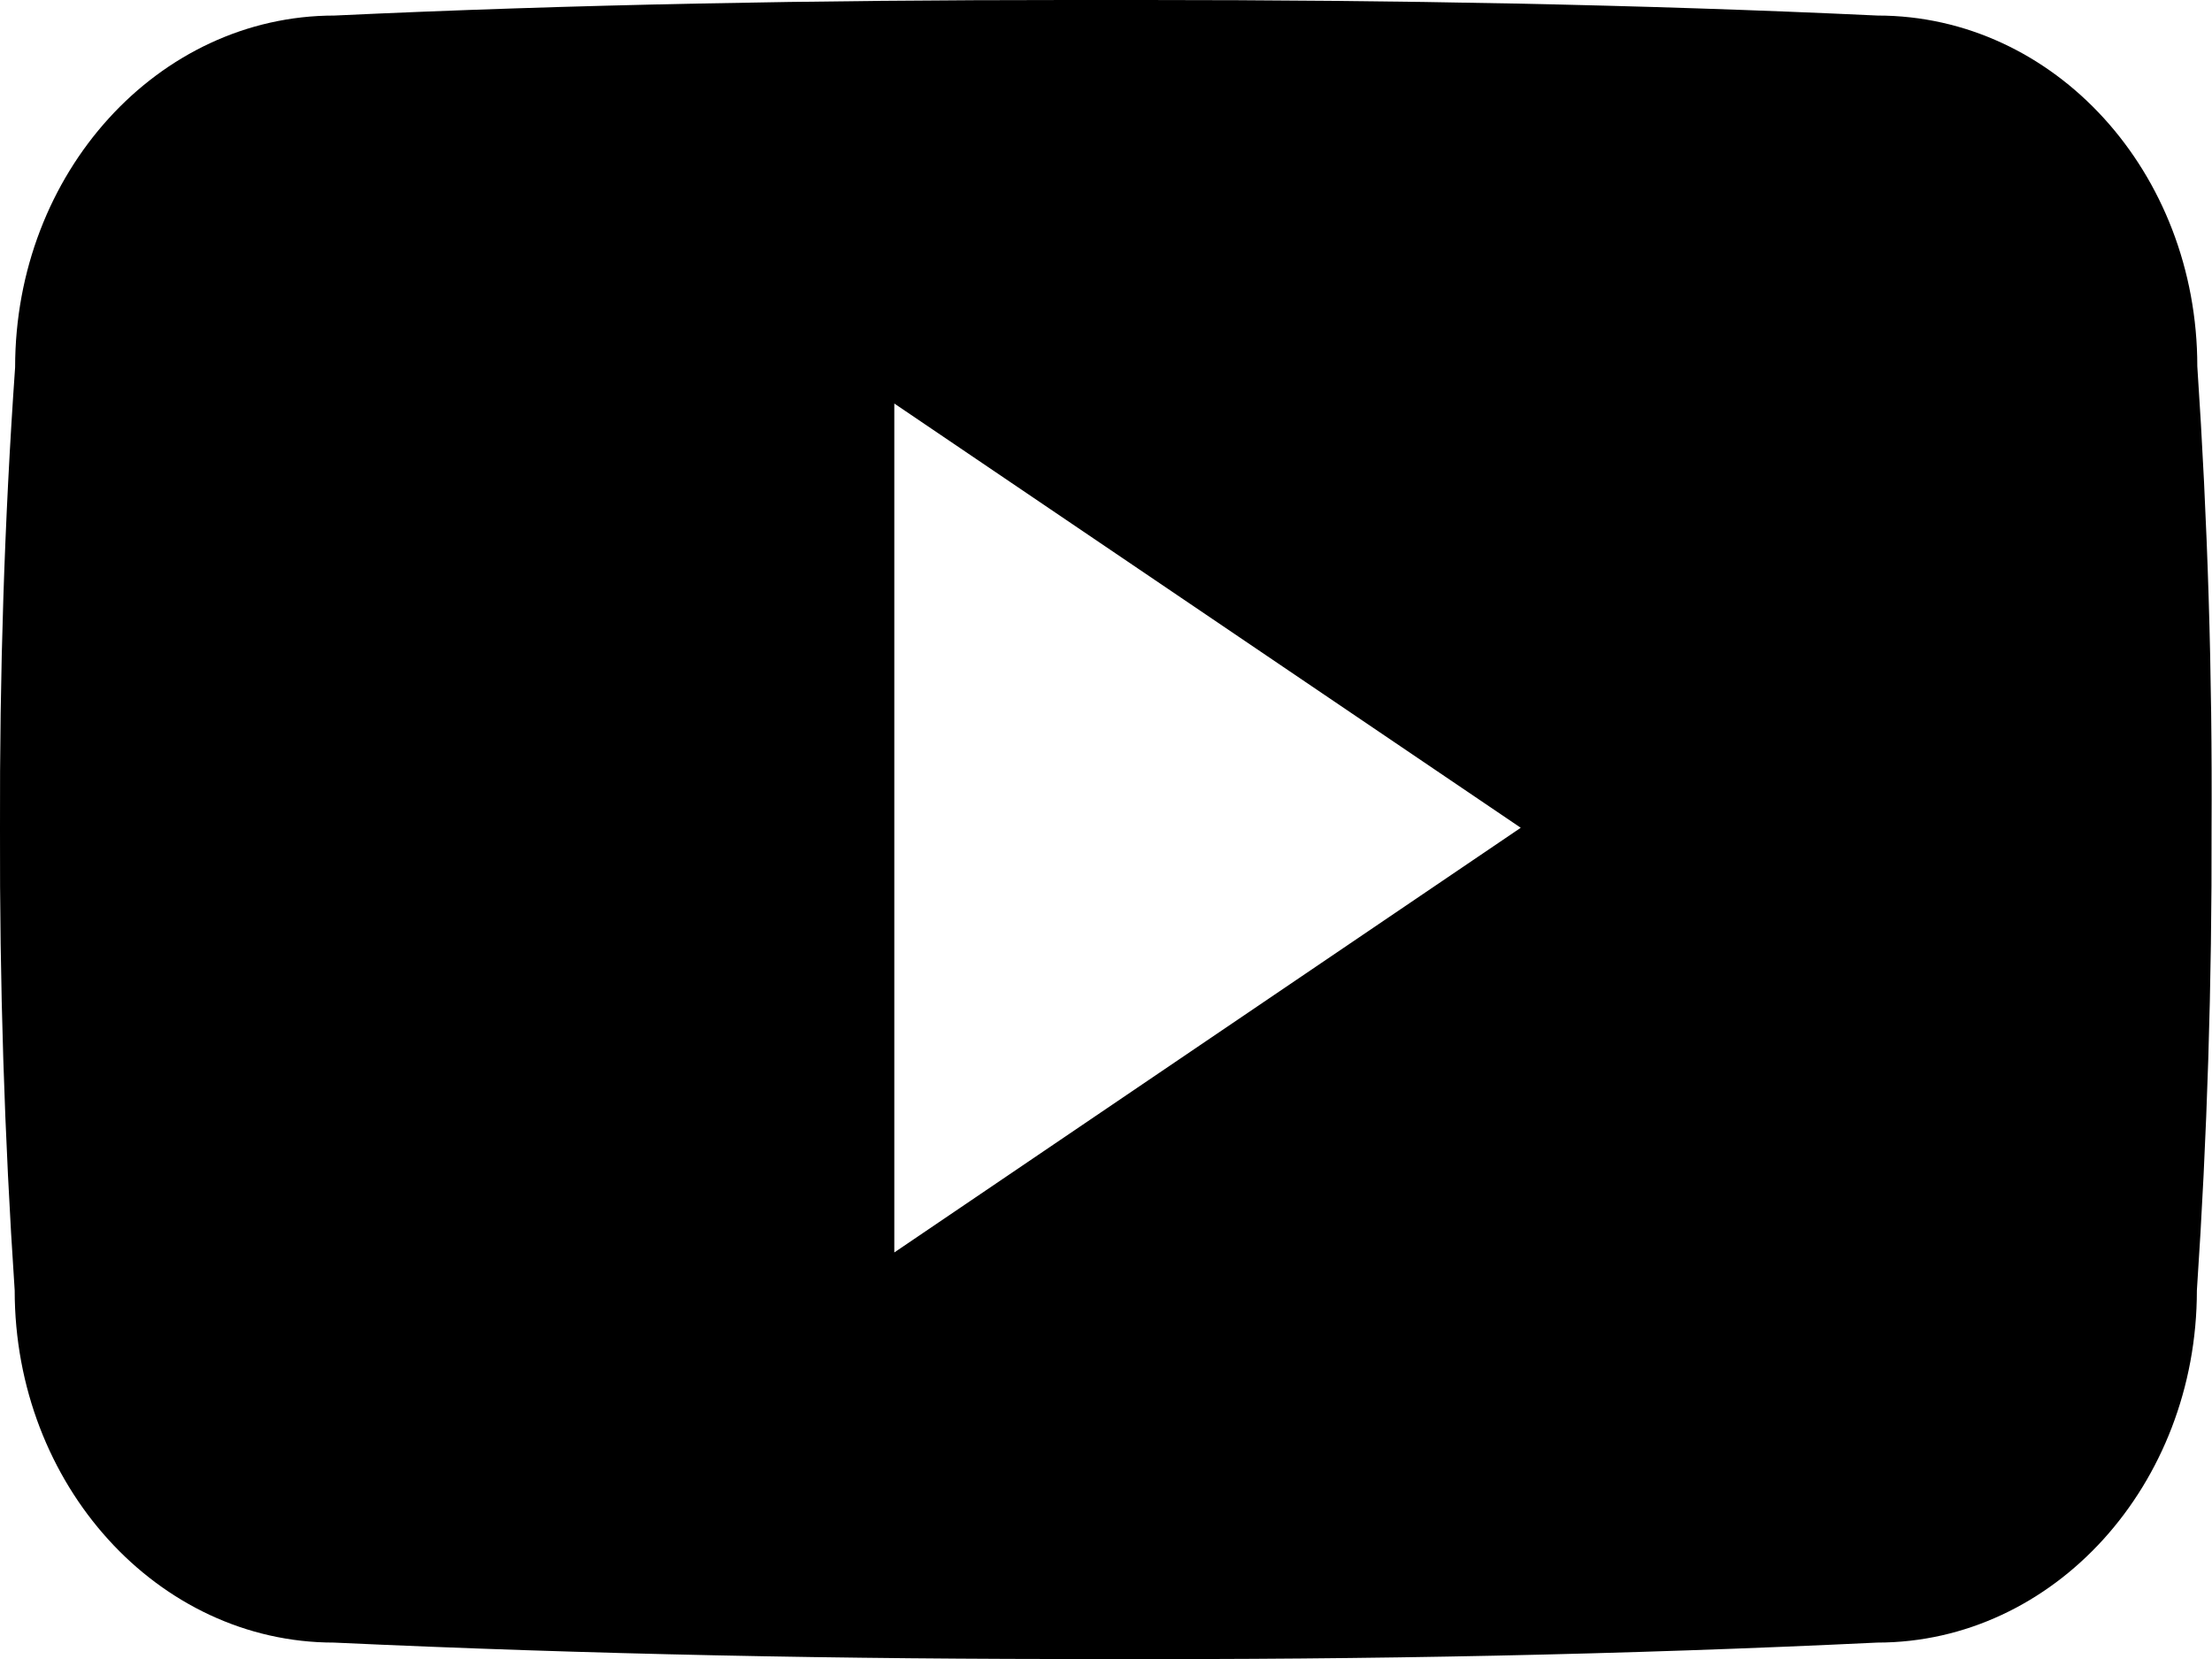
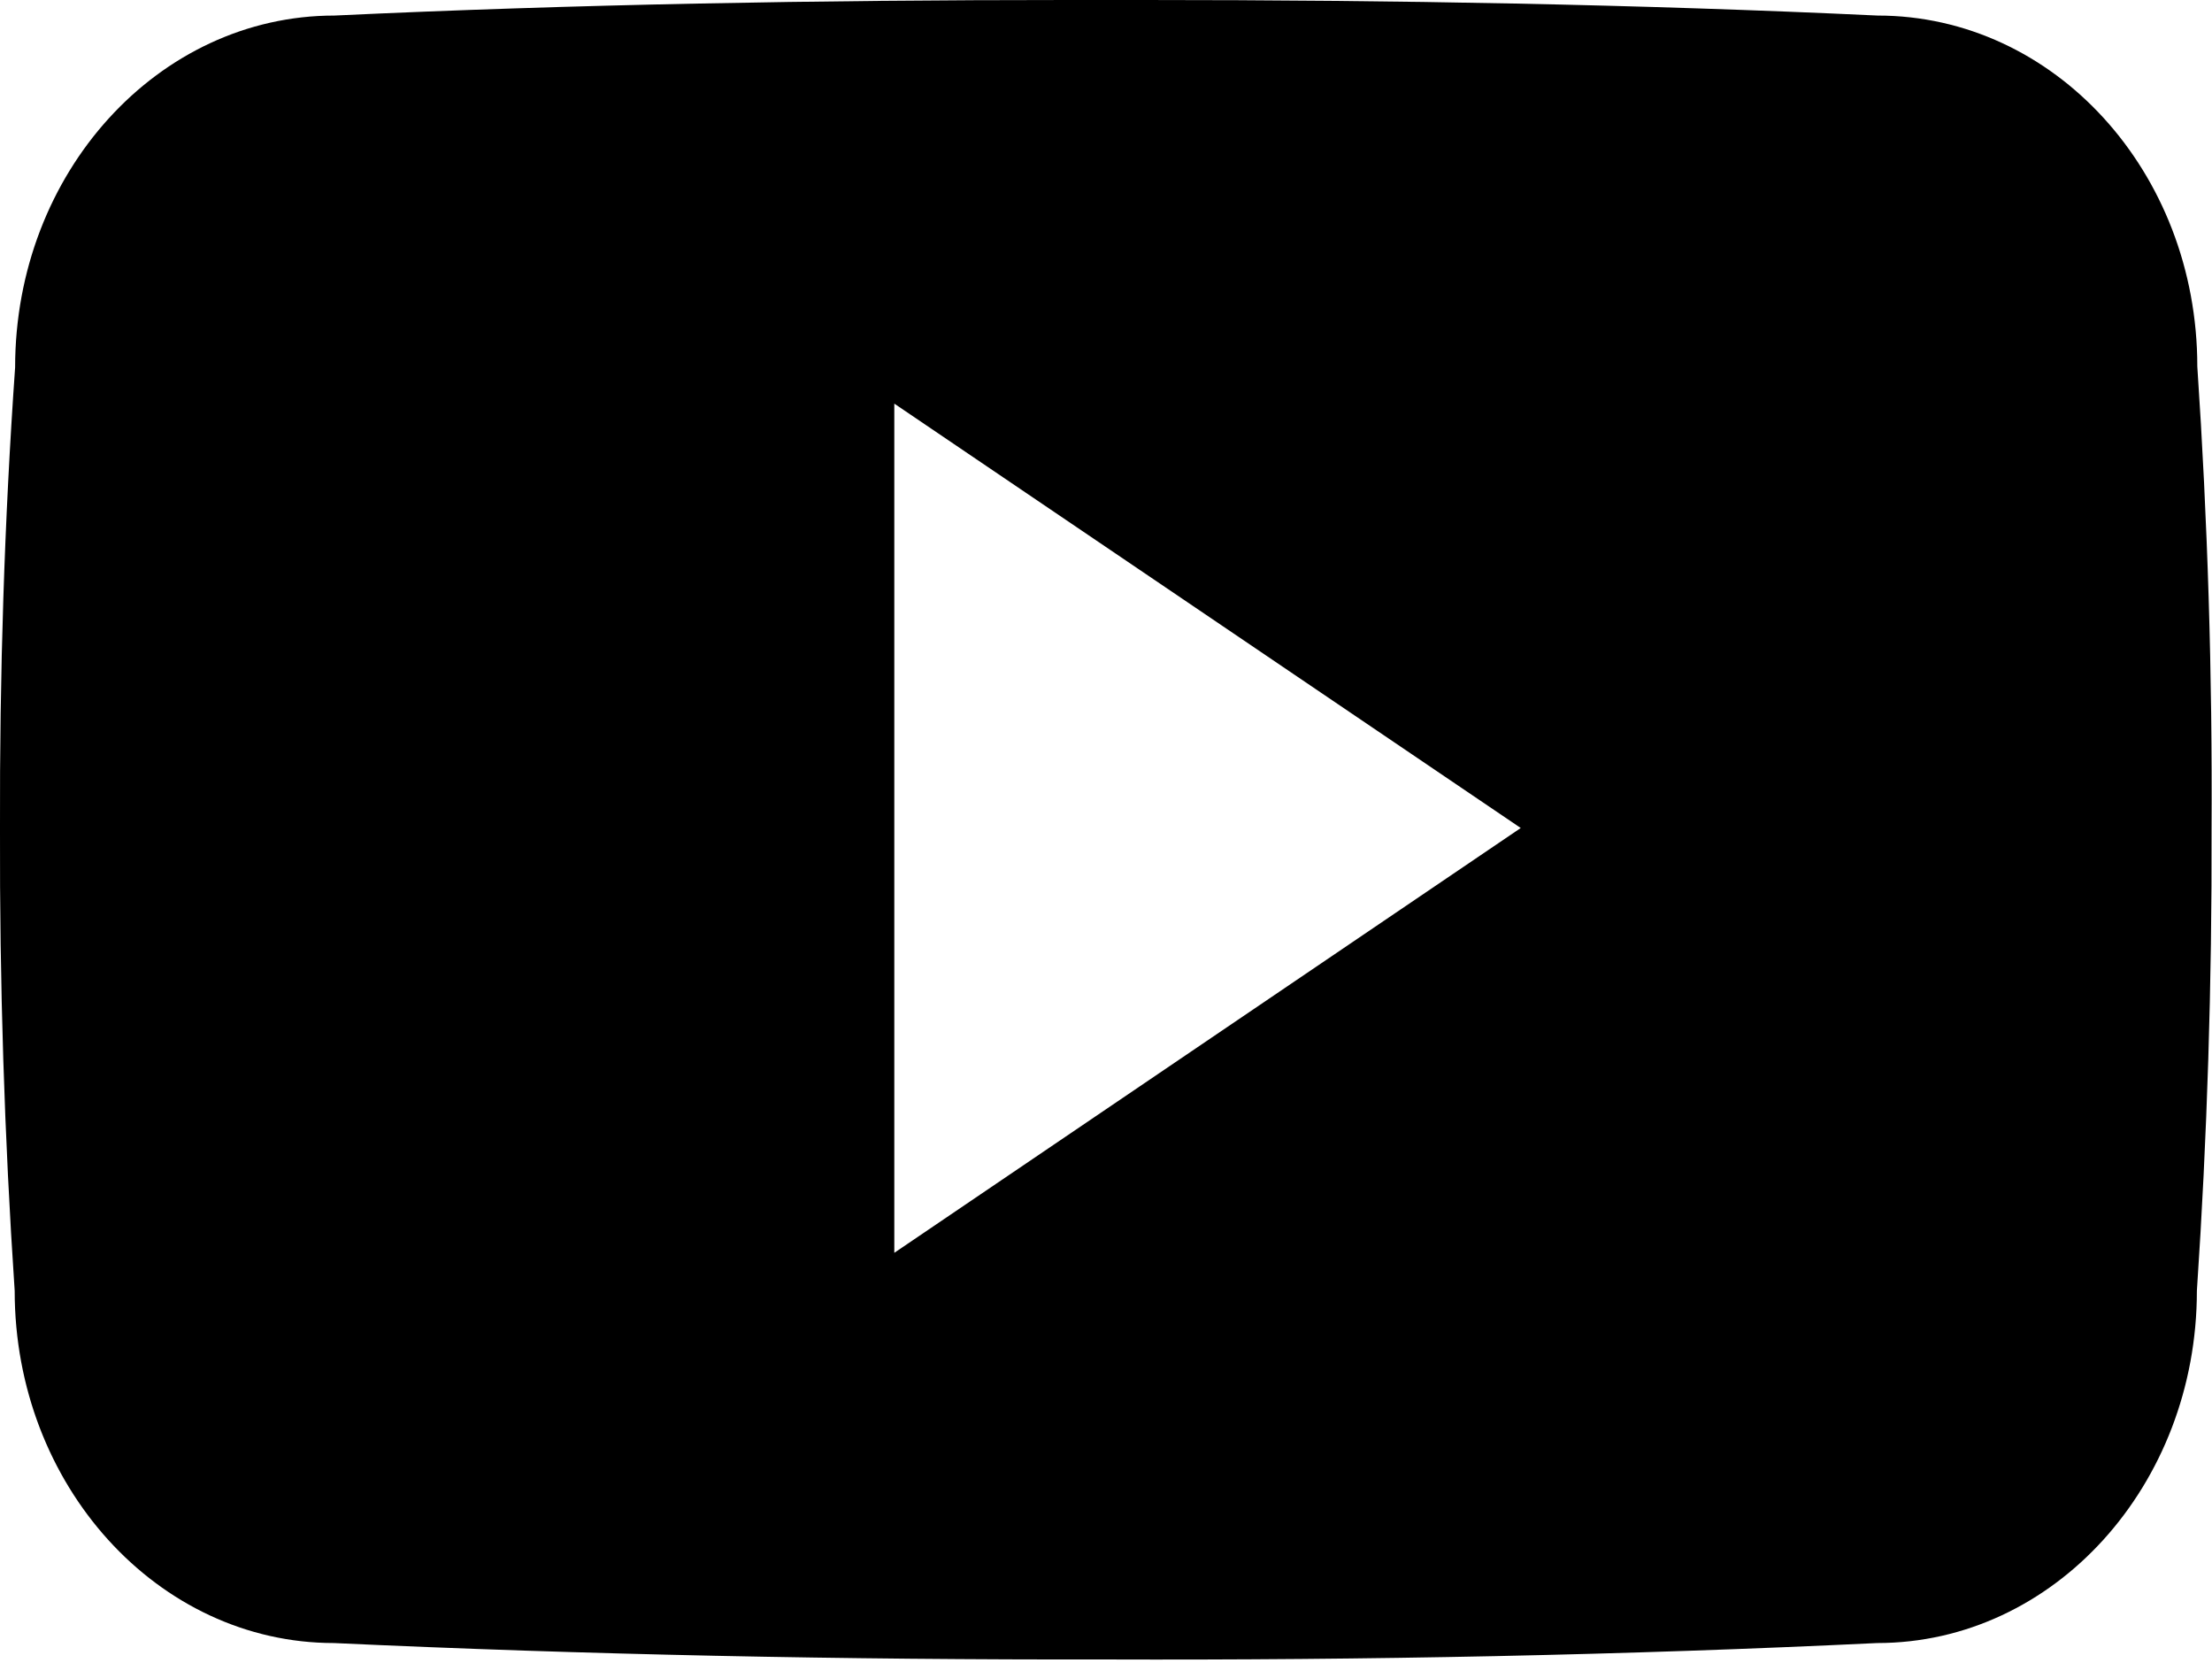
- <svg xmlns="http://www.w3.org/2000/svg" height="384" viewBox="0 0 512 384" width="512">
-   <path d="m509.6 84.8c0-45-33.1-81.2-74-81.2-55.4-2.6-111.9-3.6-169.6-3.6h-18c-57.6 0-114.2 1-169.6 3.6-40.8 0-73.9 36.4-73.9 81.4-2.5 35.6-3.6 71.2-3.5 106.8-.1 35.6 1 71.2 3.4 106.9 0 45 33.1 81.5 73.9 81.5 58.2 2.7 117.9 3.9 178.6 3.8 60.8.2 120.3-1 178.6-3.8 40.9 0 74-36.5 74-81.5 2.4-35.7 3.5-71.3 3.4-107 .2-35.6-.9-71.2-3.3-106.9zm-301.6 205.1v-196.5l145 98.2z" transform="translate(-1)" />
+ <svg xmlns="http://www.w3.org/2000/svg" height="384" viewBox="0 0 511 384" width="511">
+   <path d="m508.607 84.635c0-44.912-33.035-81.042-73.856-81.042-55.292-2.595-111.682-3.593-169.269-3.593h-17.965c-57.488 0-113.977.998-169.269 3.593-40.72 0-73.756 36.329-73.756 81.241-2.495 35.531-3.593 71.061-3.493 106.592-.1 35.531.998 71.061 3.393 106.692 0 44.912 33.035 81.341 73.756 81.341 58.087 2.695 117.67 3.892 178.252 3.793 60.681.2 120.065-.998 178.252-3.793 40.82 0 73.856-36.429 73.856-81.341 2.395-35.63 3.493-71.161 3.393-106.791.2-35.531-.898-71.061-3.294-106.692zm-301.012 204.7v-196.117l144.717 98.009z" transform="translate(-1)" />
</svg>
